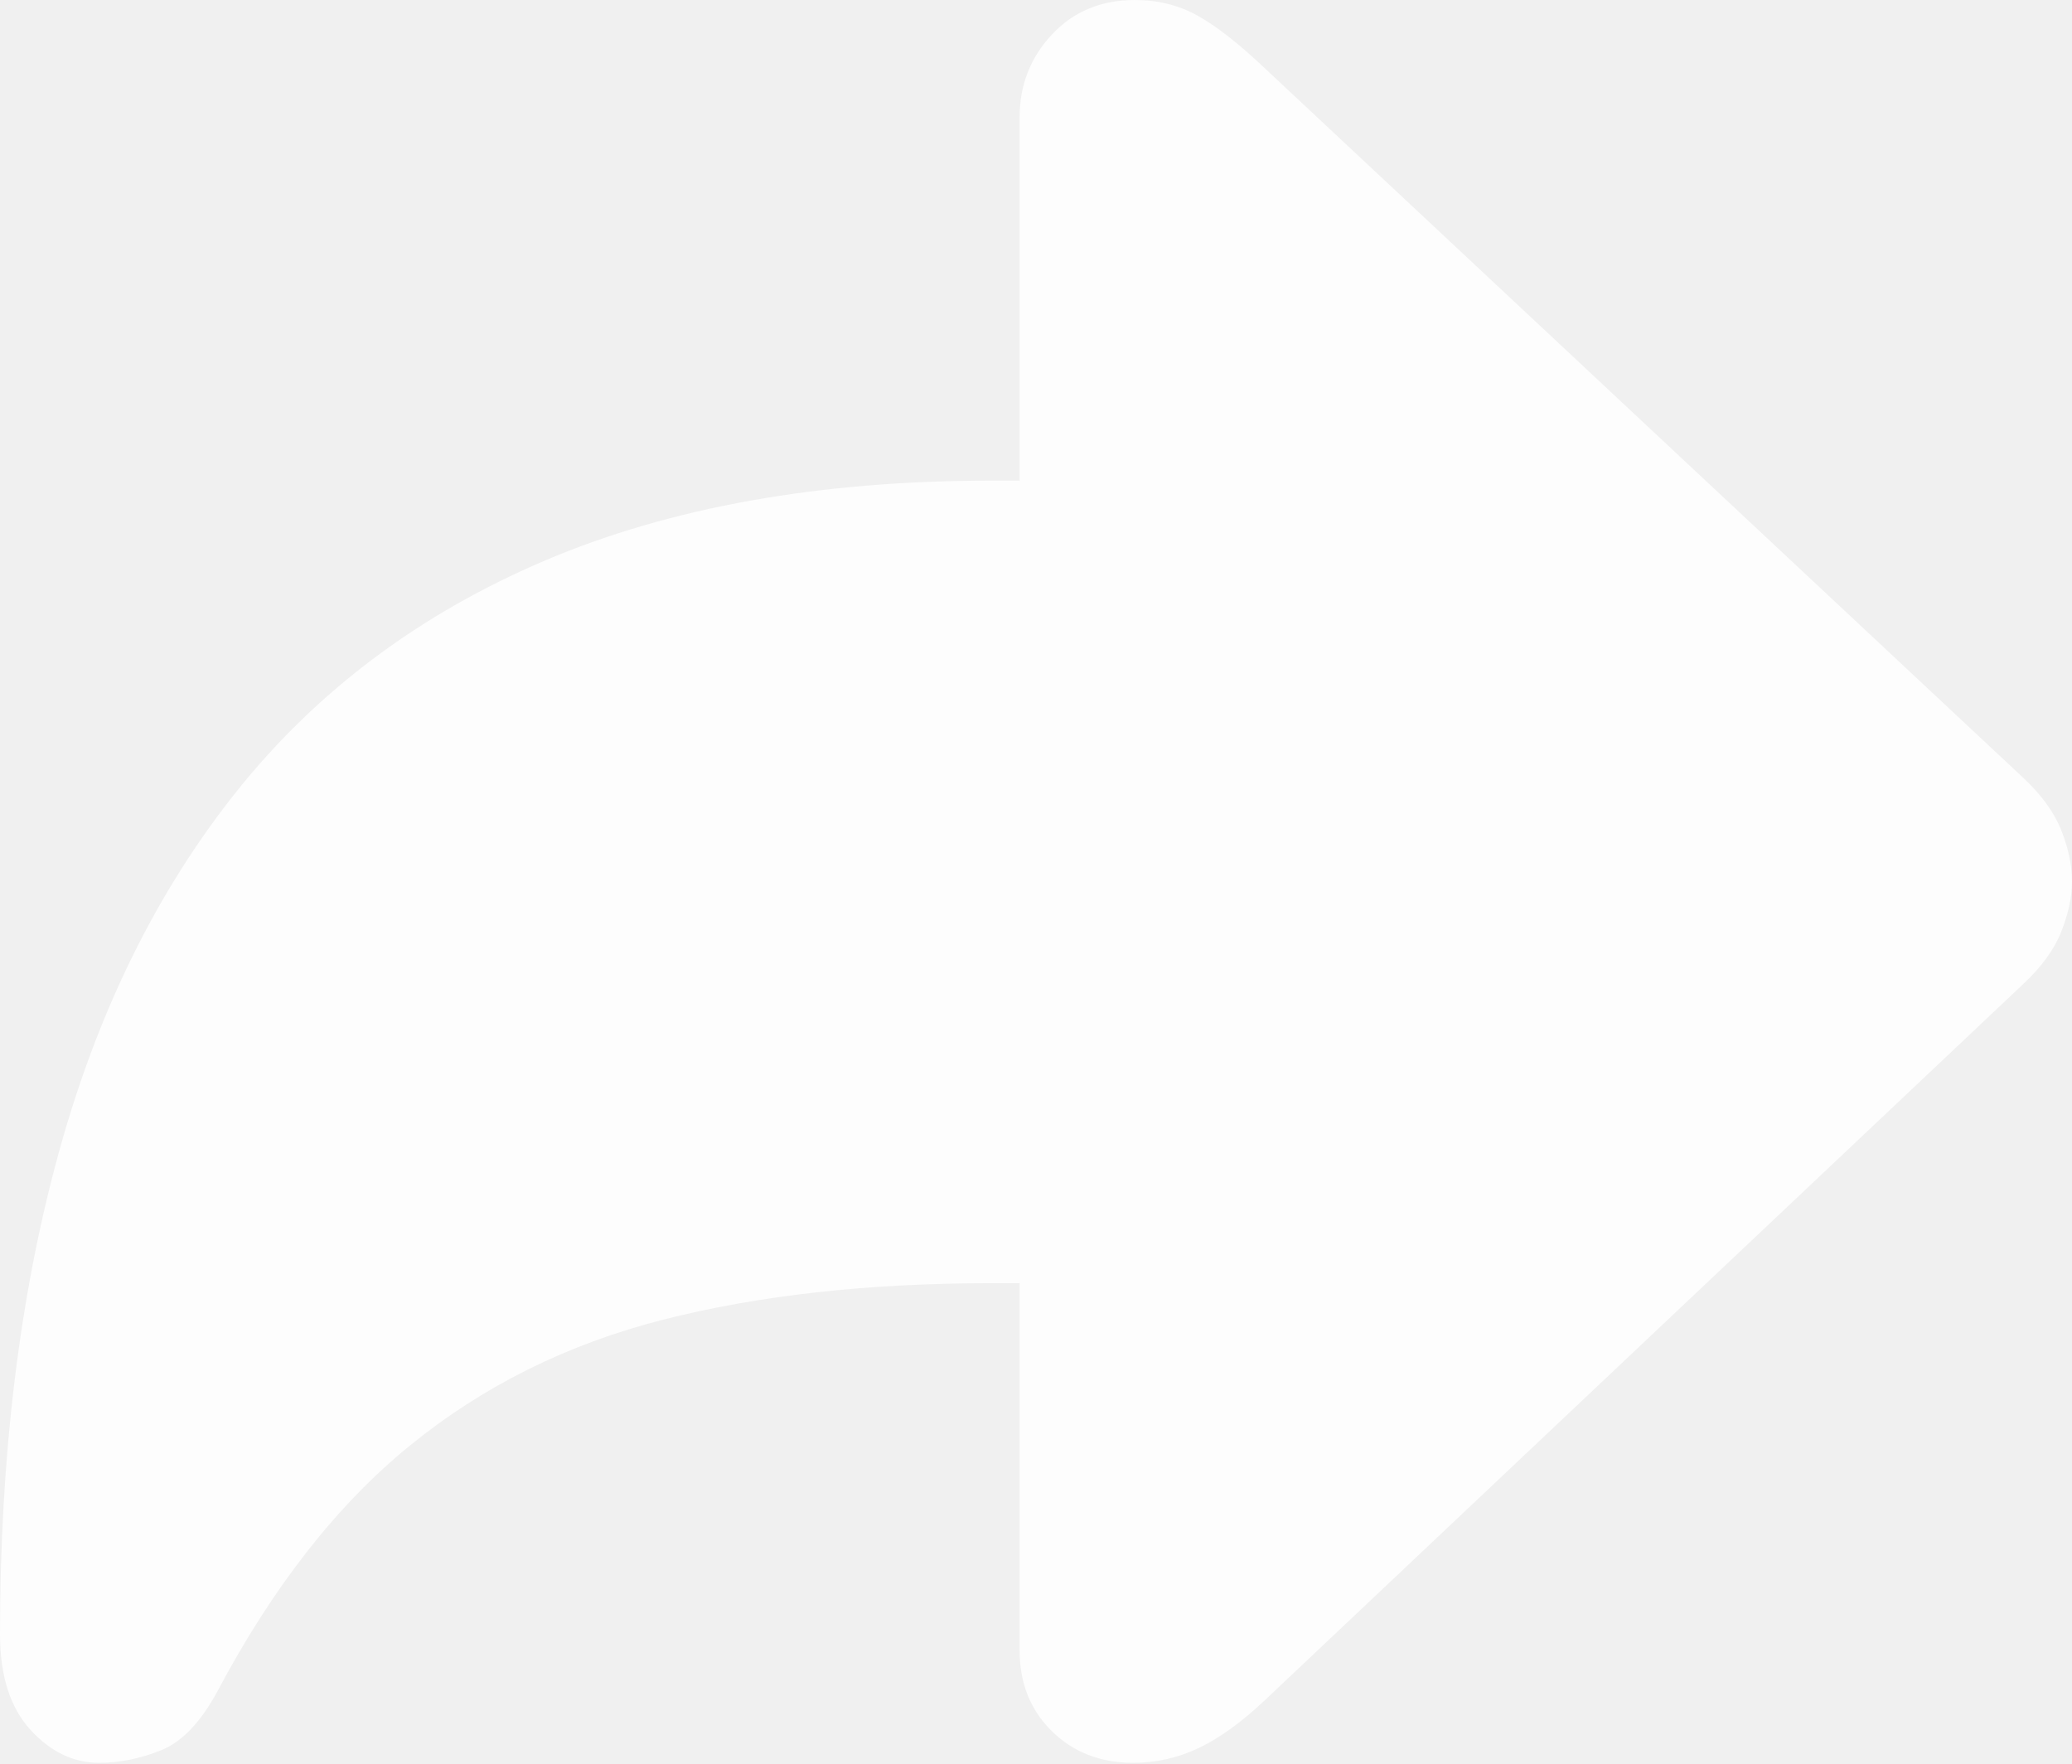
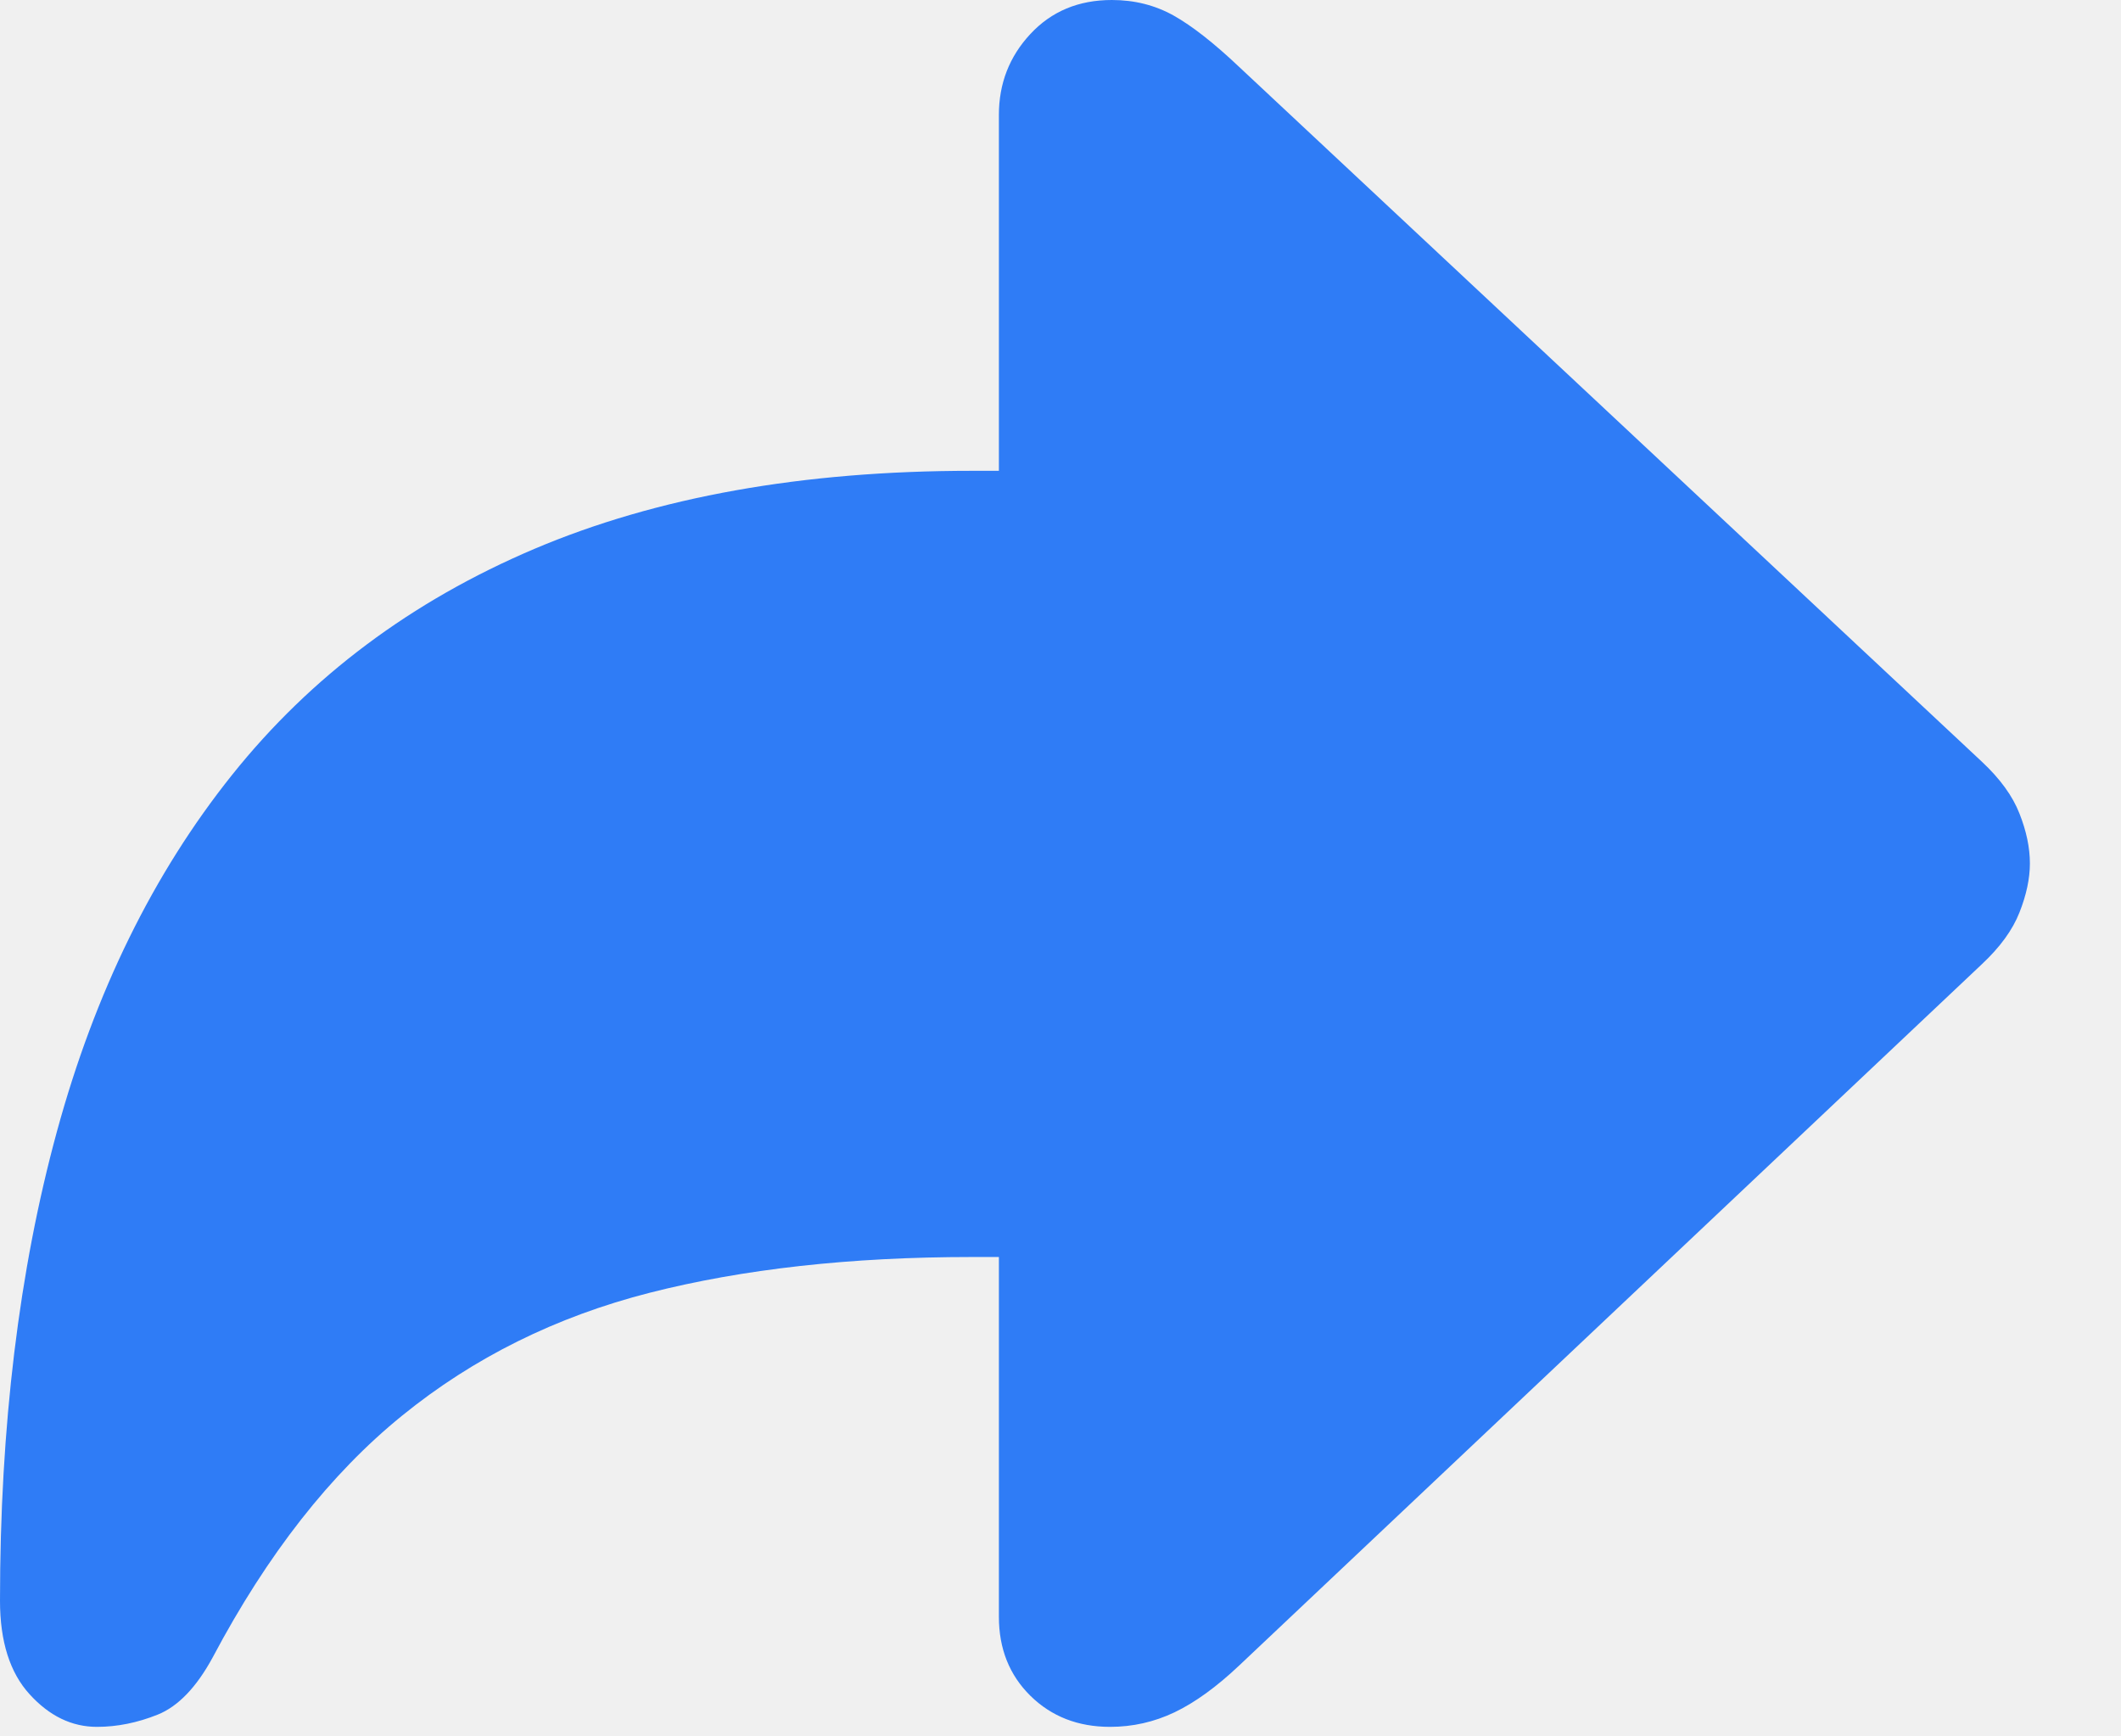
- <svg xmlns="http://www.w3.org/2000/svg" version="1.1" width="21.055" height="17.92">
-   <g>
-     <rect height="17.92" opacity="0" width="21.055" x="0" y="0" />
-     <path d="M11.514 17.91Q11.865 17.91 12.183 17.759Q12.5 17.607 12.852 17.275L20.557 10Q20.84 9.736 20.947 9.463Q21.055 9.189 21.055 8.955Q21.055 8.711 20.947 8.438Q20.84 8.164 20.557 7.9L12.852 0.693Q12.461 0.322 12.173 0.161Q11.885 0 11.533 0Q11.016 0 10.688 0.352Q10.361 0.703 10.361 1.191L10.361 4.883L10.078 4.883Q7.451 4.883 5.542 5.693Q3.633 6.504 2.407 8.037Q1.182 9.57 0.591 11.733Q0 13.896 0 16.602Q0 17.236 0.308 17.573Q0.615 17.91 1.006 17.91Q1.318 17.91 1.636 17.783Q1.953 17.656 2.207 17.188Q3.057 15.586 4.17 14.683Q5.283 13.779 6.738 13.408Q8.193 13.037 10.078 13.037L10.361 13.037L10.361 16.768Q10.361 17.266 10.688 17.588Q11.016 17.91 11.514 17.91Z" fill="rgba(255,255,255,0.85)" />
+ <svg xmlns="http://www.w3.org/2000/svg" width="22" height="18" viewBox="0 0 22 18" fill="none">
+   <g clip-path="url(#clip0_2_5)">
+     <path d="M11.514 17.91C11.748 17.91 11.971 17.86 12.183 17.759C12.394 17.658 12.617 17.497 12.852 17.275L20.557 10C20.745 9.824 20.876 9.645 20.947 9.463C21.019 9.281 21.055 9.111 21.055 8.955C21.055 8.792 21.019 8.62 20.947 8.438C20.876 8.255 20.745 8.076 20.557 7.9L12.852 0.693C12.591 0.446 12.365 0.269 12.173 0.161C11.981 0.054 11.768 0 11.533 0C11.188 0 10.907 0.117 10.688 0.352C10.47 0.586 10.361 0.866 10.361 1.191V4.883H10.078C8.327 4.883 6.815 5.153 5.542 5.693C4.269 6.234 3.224 7.015 2.407 8.037C1.59 9.059 0.985 10.291 0.591 11.733C0.197 13.175 0 14.798 0 16.602C0 17.025 0.103 17.349 0.308 17.573C0.513 17.798 0.745 17.91 1.006 17.91C1.214 17.91 1.424 17.868 1.636 17.783C1.847 17.698 2.038 17.5 2.207 17.188C2.773 16.12 3.428 15.285 4.17 14.683C4.912 14.08 5.768 13.656 6.738 13.408C7.708 13.161 8.822 13.037 10.078 13.037H10.361V16.768C10.361 17.1 10.47 17.373 10.688 17.588C10.907 17.803 11.182 17.91 11.514 17.91Z" fill="#2F7CF6" />
  </g>
+   <defs>
+     <clipPath id="clip0_2_5">
+       <rect width="21.055" height="17.92" fill="white" />
+     </clipPath>
+   </defs>
</svg>
